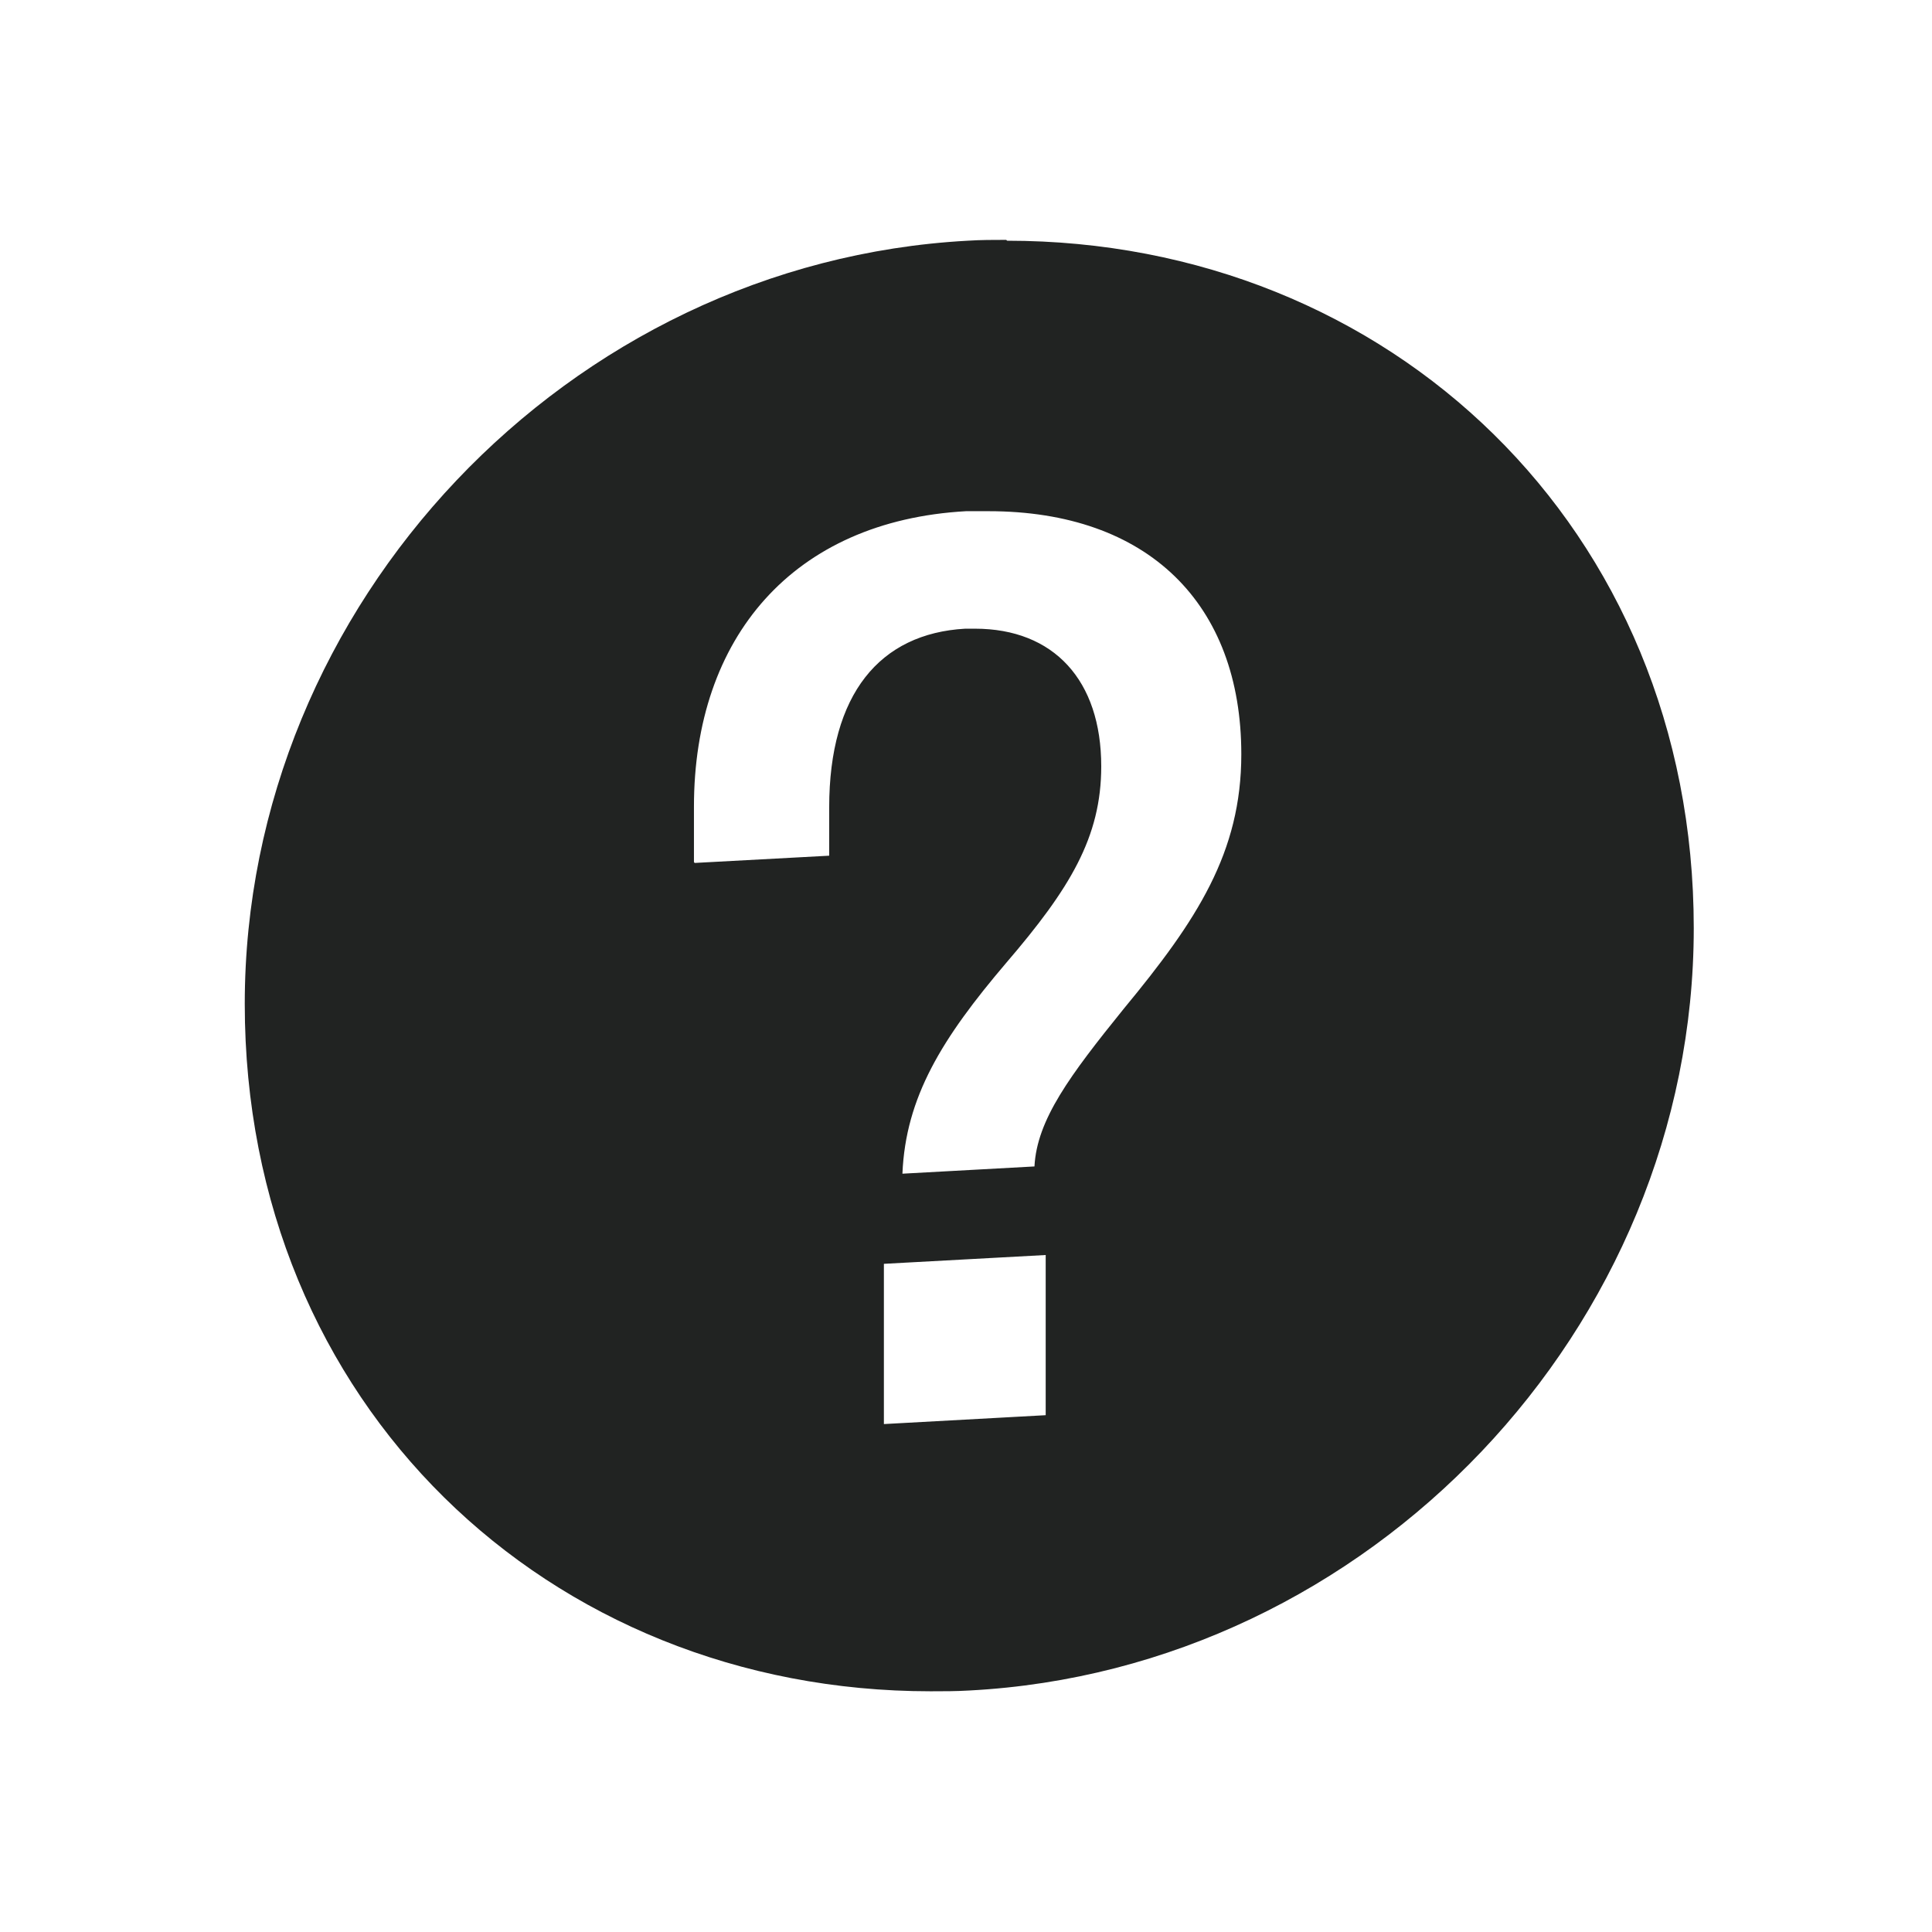
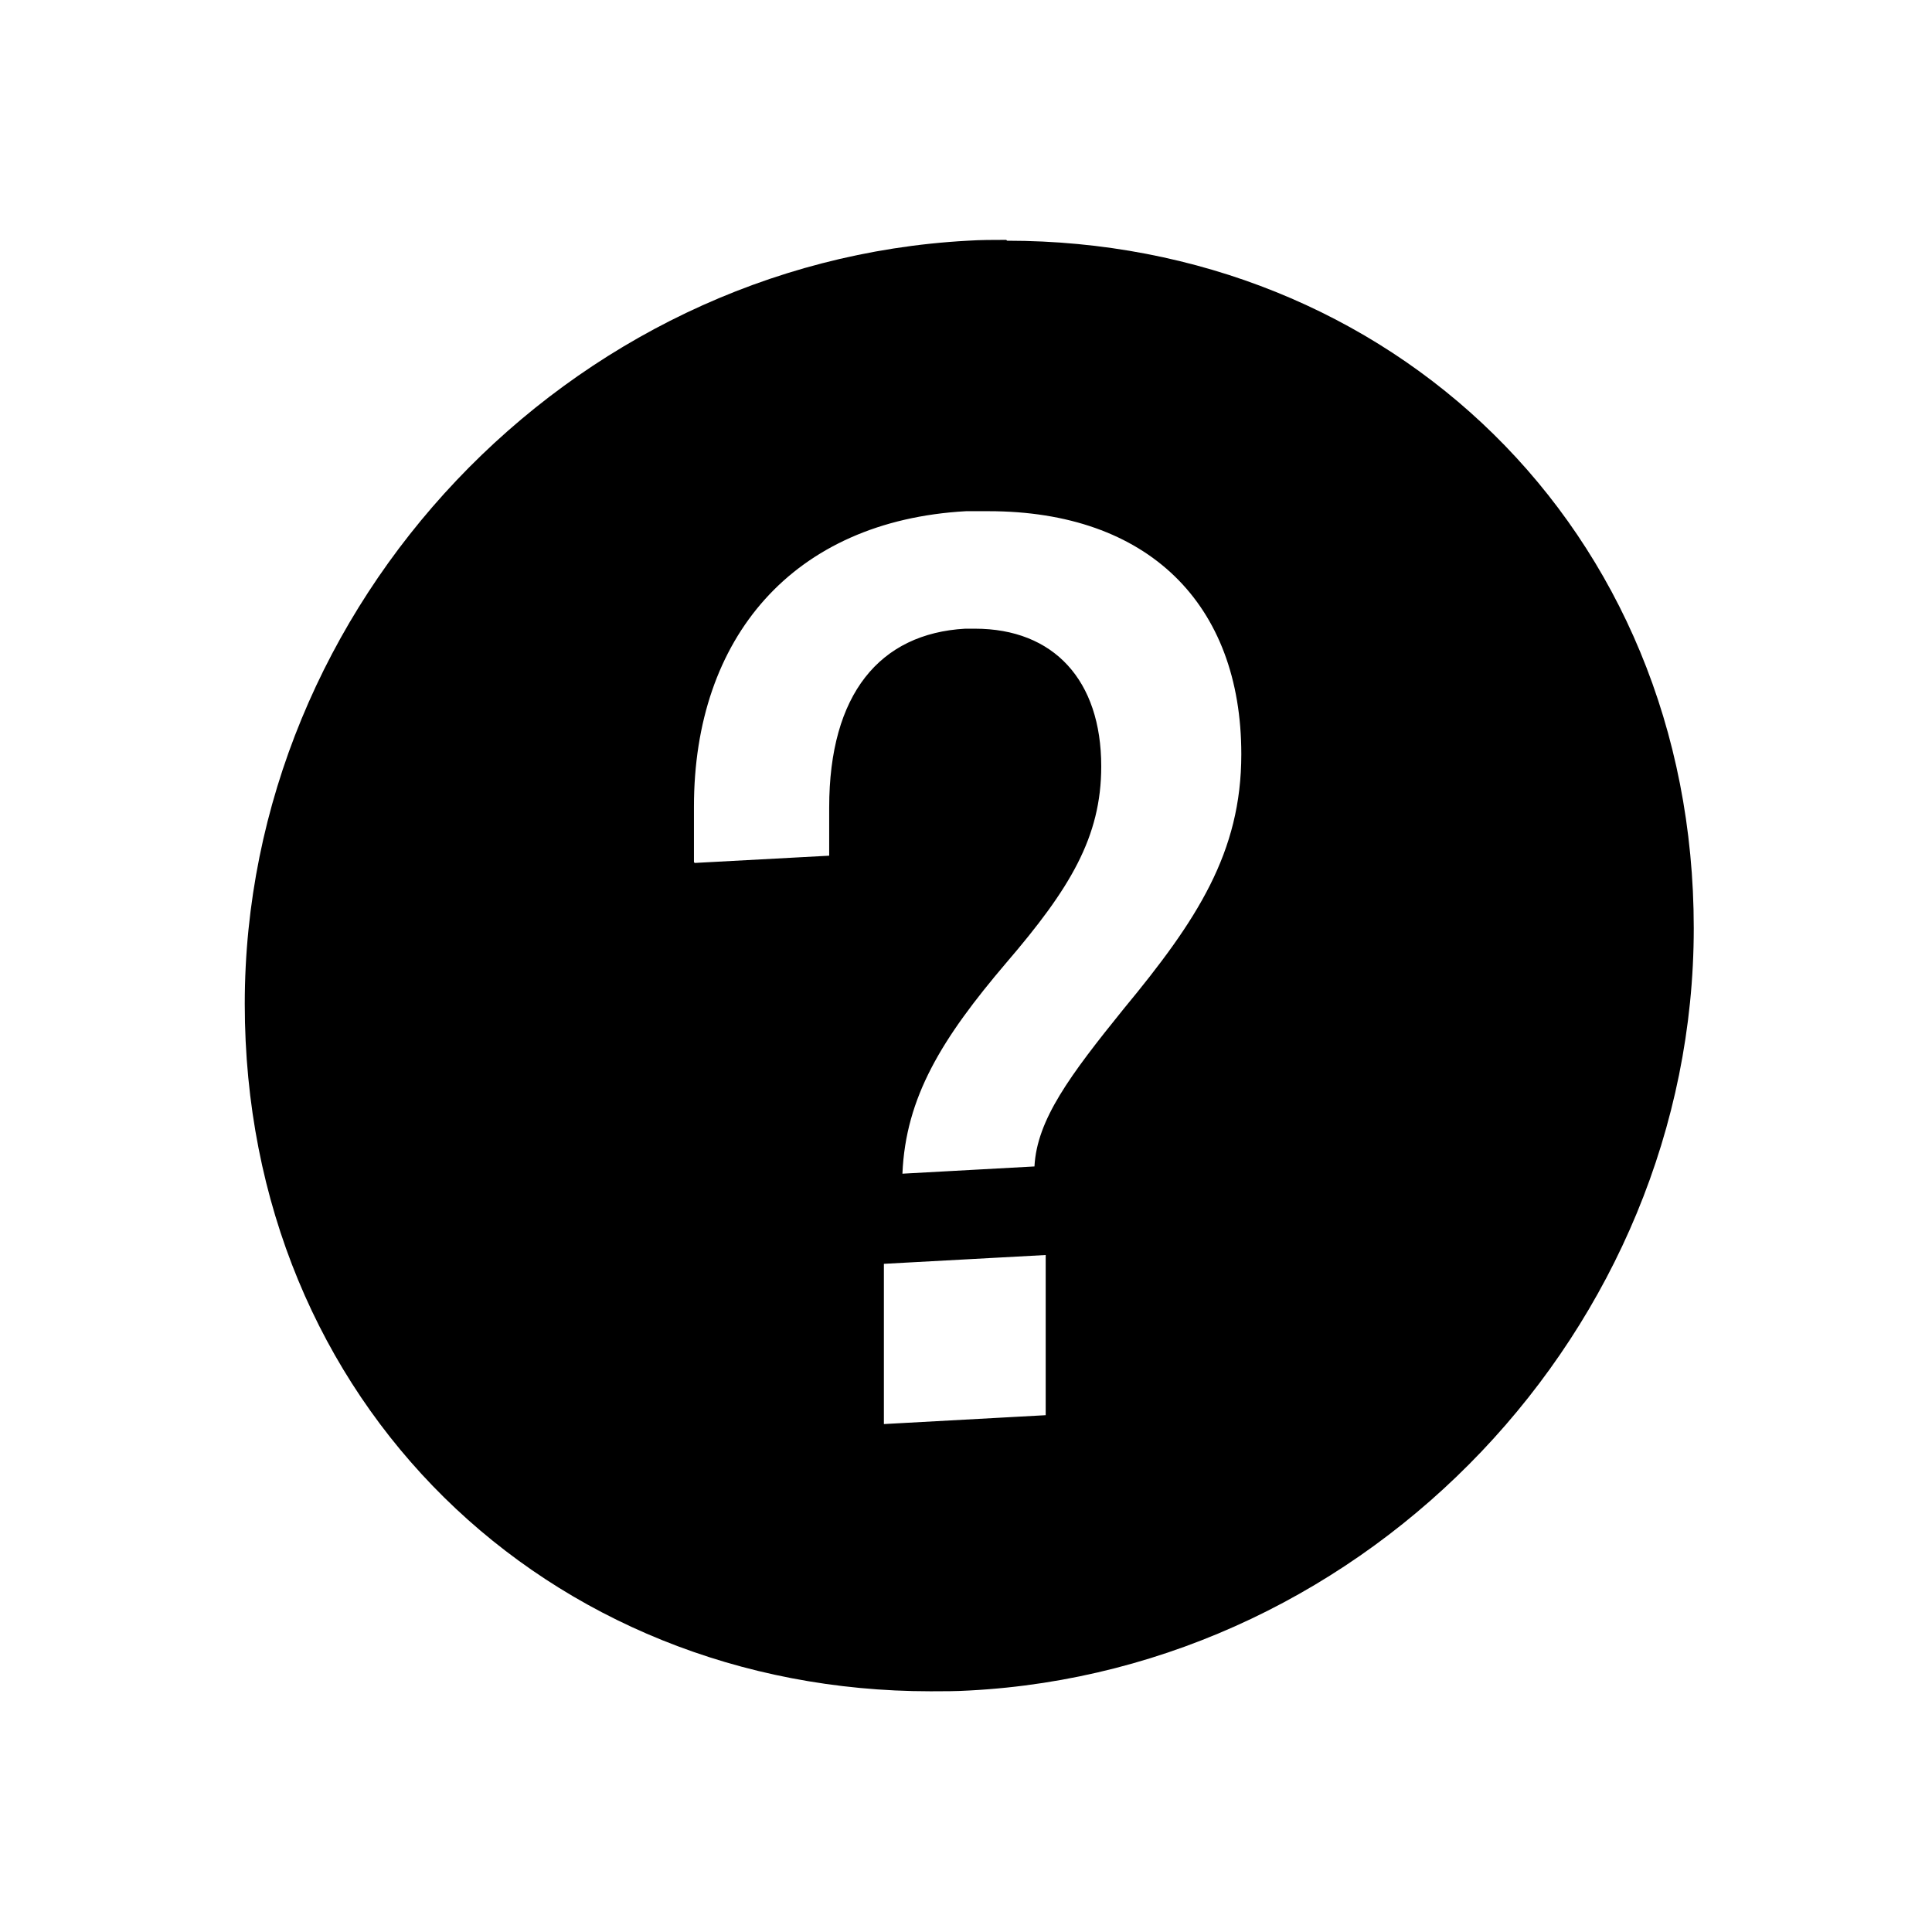
<svg xmlns="http://www.w3.org/2000/svg" width="32" height="32" viewBox="0 0 32 32" fill="none">
-   <path d="M15.414 26.68C9.787 26.68 5.387 22.267 5.387 16.627C5.387 10.707 10.2 5.64 16.12 5.333C16.307 5.333 16.507 5.32 16.694 5.32C22.32 5.32 26.72 9.733 26.72 15.373C26.72 21.293 21.907 26.36 15.987 26.667C15.8 26.667 15.6 26.68 15.414 26.68ZM13.334 19.667V25L18.68 24.72V19.4H18.494C18.52 19.027 19.054 18.347 19.68 17.56C20.854 16.133 21.934 14.667 21.934 12.507C21.934 9.253 19.774 7.147 16.414 7.147C16.267 7.147 16.12 7.147 15.974 7.147C12.467 7.333 10.2 9.773 10.2 13.373V15.693L15.094 15.44V13.373C15.094 11.8 15.76 11.76 16.08 11.747H16.174C16.48 11.747 16.934 11.747 16.934 12.693C16.934 13.4 16.64 13.96 15.68 15.08C14.467 16.52 13.707 17.747 13.64 19.4V19.667L13.334 19.68V19.667Z" fill="#212322" />
-   <path d="M22.04 8.453C24.08 10.04 25.374 12.52 25.374 15.373C25.374 19.133 23.174 22.493 20 24.187V19.293C20.227 18.973 20.547 18.587 20.68 18.413C21.974 16.853 23.24 15.107 23.24 12.493C23.24 10.933 22.827 9.56 22.027 8.453M9.734 9.533C9.147 10.627 8.84 11.933 8.84 13.373V17.093L11.64 16.947L12.854 16.88C12.654 17.347 12.494 17.84 12.387 18.373L11.974 18.4V24.667C8.84 23.36 6.694 20.293 6.694 16.627C6.694 13.893 7.867 11.36 9.72 9.533M16.667 3.973C16.454 3.973 16.24 3.973 16.027 3.987C9.414 4.347 4.054 10 4.054 16.627C4.054 23.253 9.08 28.013 15.414 28.013C15.627 28.013 15.84 28.013 16.054 28C22.68 27.653 28.054 22 28.054 15.373C28.054 8.747 23.014 3.987 16.68 3.987L16.667 3.973ZM11.494 14.28V13.36C11.494 10.56 13.134 8.627 16 8.467C16.134 8.467 16.254 8.467 16.374 8.467C19.014 8.467 20.56 10 20.56 12.493C20.56 14.12 19.827 15.24 18.614 16.707C17.72 17.813 17.174 18.547 17.134 19.32L14.947 19.44C15 18.173 15.6 17.2 16.667 15.947C17.72 14.72 18.24 13.867 18.24 12.693C18.24 11.267 17.454 10.413 16.147 10.413C16.094 10.413 16.04 10.413 15.987 10.413C14.574 10.493 13.734 11.493 13.734 13.373V14.173L11.507 14.293L11.494 14.28ZM14.64 23.587V20.933L17.32 20.787V23.44L14.64 23.587Z" fill="#212322" />
+   <path d="M15.414 26.68C9.787 26.68 5.387 22.267 5.387 16.627C5.387 10.707 10.2 5.64 16.12 5.333C16.307 5.333 16.507 5.32 16.694 5.32C22.32 5.32 26.72 9.733 26.72 15.373C26.72 21.293 21.907 26.36 15.987 26.667C15.8 26.667 15.6 26.68 15.414 26.68ZM13.334 19.667V25L18.68 24.72V19.4H18.494C18.52 19.027 19.054 18.347 19.68 17.56C20.854 16.133 21.934 14.667 21.934 12.507C21.934 9.253 19.774 7.147 16.414 7.147C16.267 7.147 16.12 7.147 15.974 7.147C12.467 7.333 10.2 9.773 10.2 13.373V15.693L15.094 15.44V13.373C15.094 11.8 15.76 11.76 16.08 11.747H16.174C16.48 11.747 16.934 11.747 16.934 12.693C16.934 13.4 16.64 13.96 15.68 15.08C14.467 16.52 13.707 17.747 13.64 19.4V19.667L13.334 19.68V19.667Z" fill="currentColor" />
+   <path d="M22.04 8.453C24.08 10.04 25.374 12.52 25.374 15.373C25.374 19.133 23.174 22.493 20 24.187V19.293C20.227 18.973 20.547 18.587 20.68 18.413C21.974 16.853 23.24 15.107 23.24 12.493C23.24 10.933 22.827 9.56 22.027 8.453M9.734 9.533C9.147 10.627 8.84 11.933 8.84 13.373V17.093L11.64 16.947L12.854 16.88C12.654 17.347 12.494 17.84 12.387 18.373L11.974 18.4V24.667C8.84 23.36 6.694 20.293 6.694 16.627C6.694 13.893 7.867 11.36 9.72 9.533M16.667 3.973C16.454 3.973 16.24 3.973 16.027 3.987C9.414 4.347 4.054 10 4.054 16.627C4.054 23.253 9.08 28.013 15.414 28.013C15.627 28.013 15.84 28.013 16.054 28C22.68 27.653 28.054 22 28.054 15.373C28.054 8.747 23.014 3.987 16.68 3.987L16.667 3.973ZM11.494 14.28V13.36C11.494 10.56 13.134 8.627 16 8.467C16.134 8.467 16.254 8.467 16.374 8.467C19.014 8.467 20.56 10 20.56 12.493C20.56 14.12 19.827 15.24 18.614 16.707C17.72 17.813 17.174 18.547 17.134 19.32L14.947 19.44C15 18.173 15.6 17.2 16.667 15.947C17.72 14.72 18.24 13.867 18.24 12.693C18.24 11.267 17.454 10.413 16.147 10.413C16.094 10.413 16.04 10.413 15.987 10.413C14.574 10.493 13.734 11.493 13.734 13.373V14.173L11.507 14.293L11.494 14.28ZM14.64 23.587V20.933L17.32 20.787V23.44L14.64 23.587Z" fill="currentColor" />
</svg>
